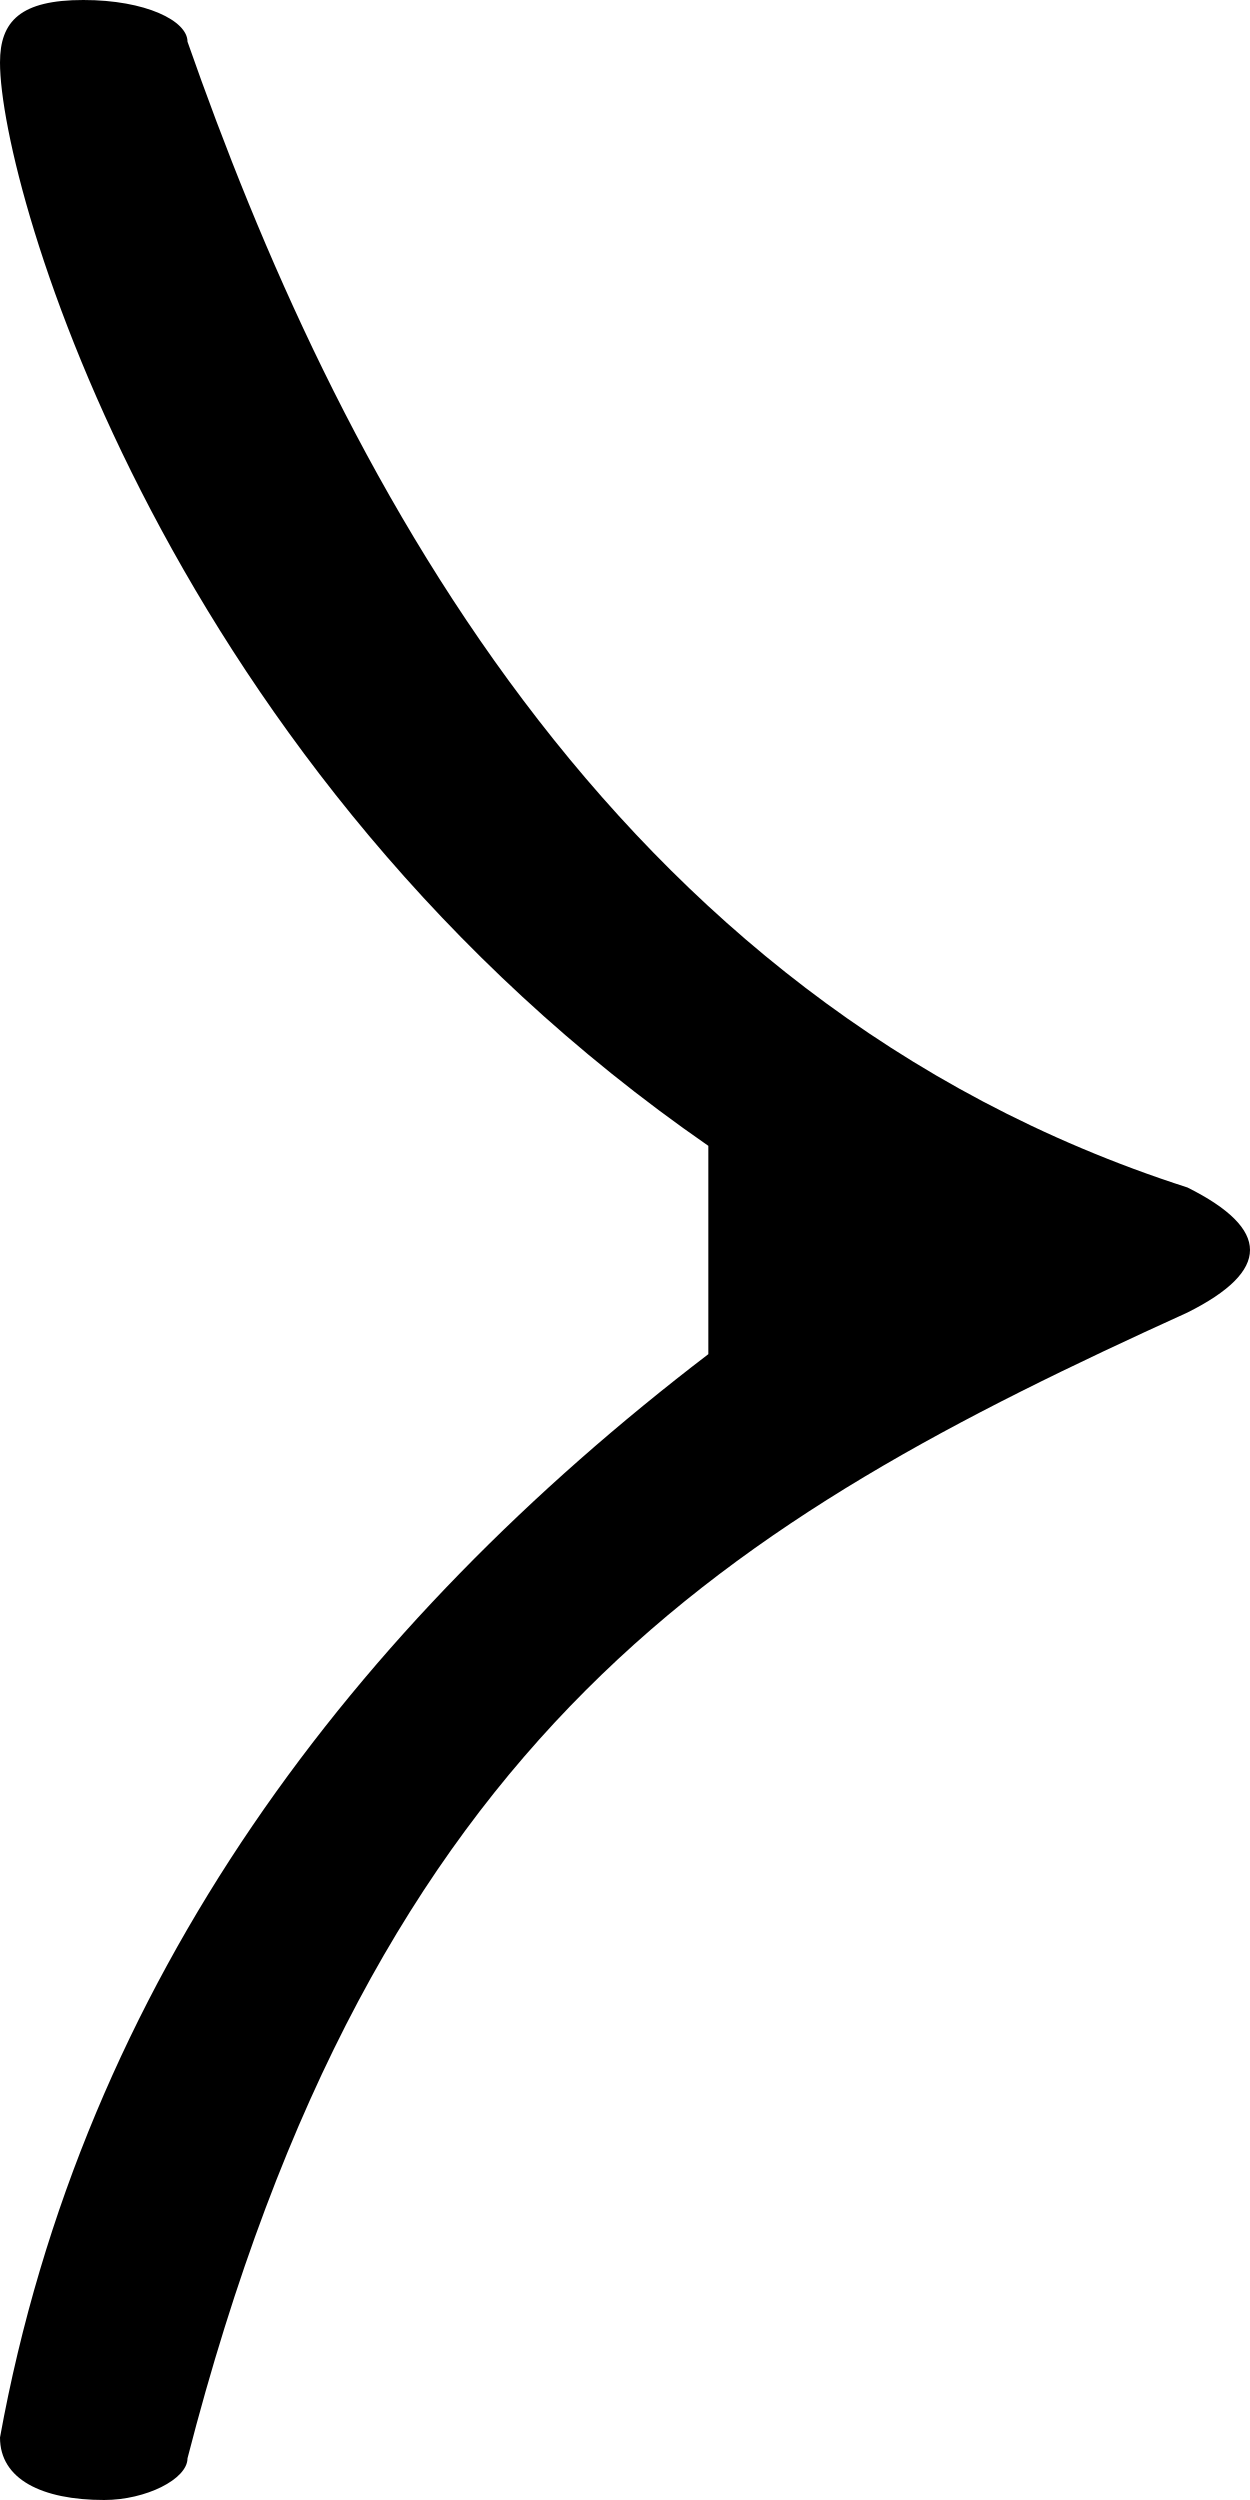
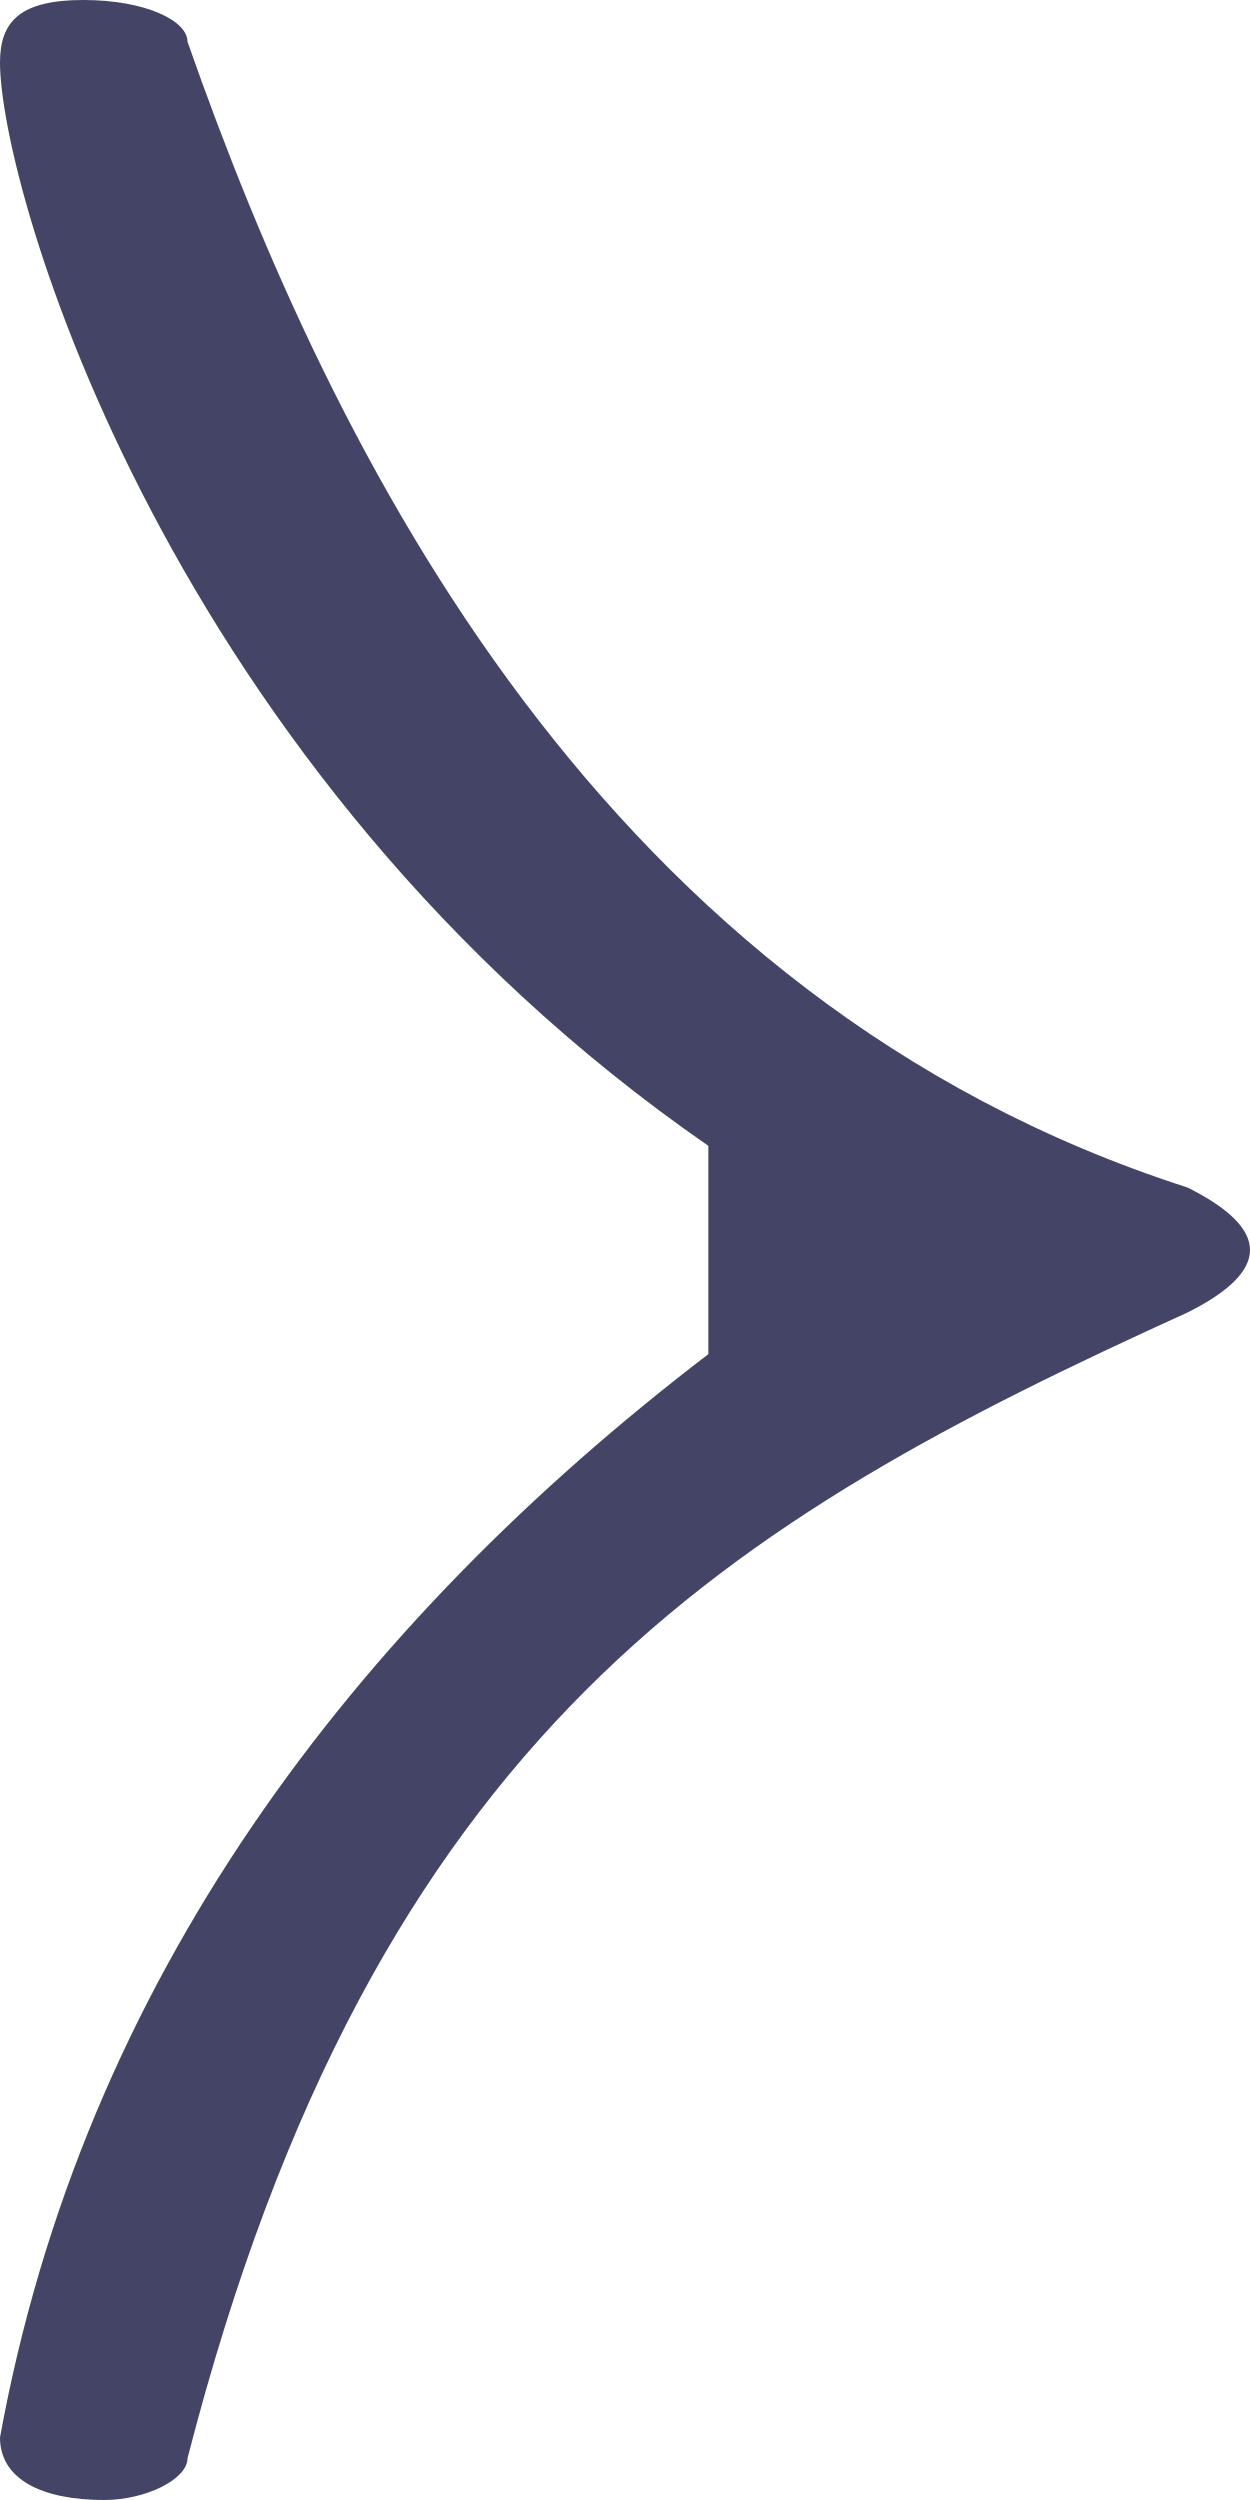
<svg xmlns="http://www.w3.org/2000/svg" width="6" height="12" version="1.1">
-   <path d="M 6,6 C 6,6.1 5.9,6.2 5.7,6.3 3.5,7.3 1.8,8.3 0.9,11.8 0.9,11.9 0.7,12 0.5,12 0.2,12 0,11.9 0,11.7 0.4,9.5 1.7,7.8 3.4,6.5 v -1 C 0.8,3.7 0,0.9 0,0.3 0,0.1 0.1,0 0.4,0 0.7,0 0.9,0.1 0.9,0.2 1.6,2.2 2.9,4.8 5.7,5.7 5.9,5.8 6,5.9 6,6 Z" />
+   <path fill="#446" d="M 6,6 C 6,6.1 5.9,6.2 5.7,6.3 3.5,7.3 1.8,8.3 0.9,11.8 0.9,11.9 0.7,12 0.5,12 0.2,12 0,11.9 0,11.7 0.4,9.5 1.7,7.8 3.4,6.5 v -1 C 0.8,3.7 0,0.9 0,0.3 0,0.1 0.1,0 0.4,0 0.7,0 0.9,0.1 0.9,0.2 1.6,2.2 2.9,4.8 5.7,5.7 5.9,5.8 6,5.9 6,6 Z" />
</svg>
